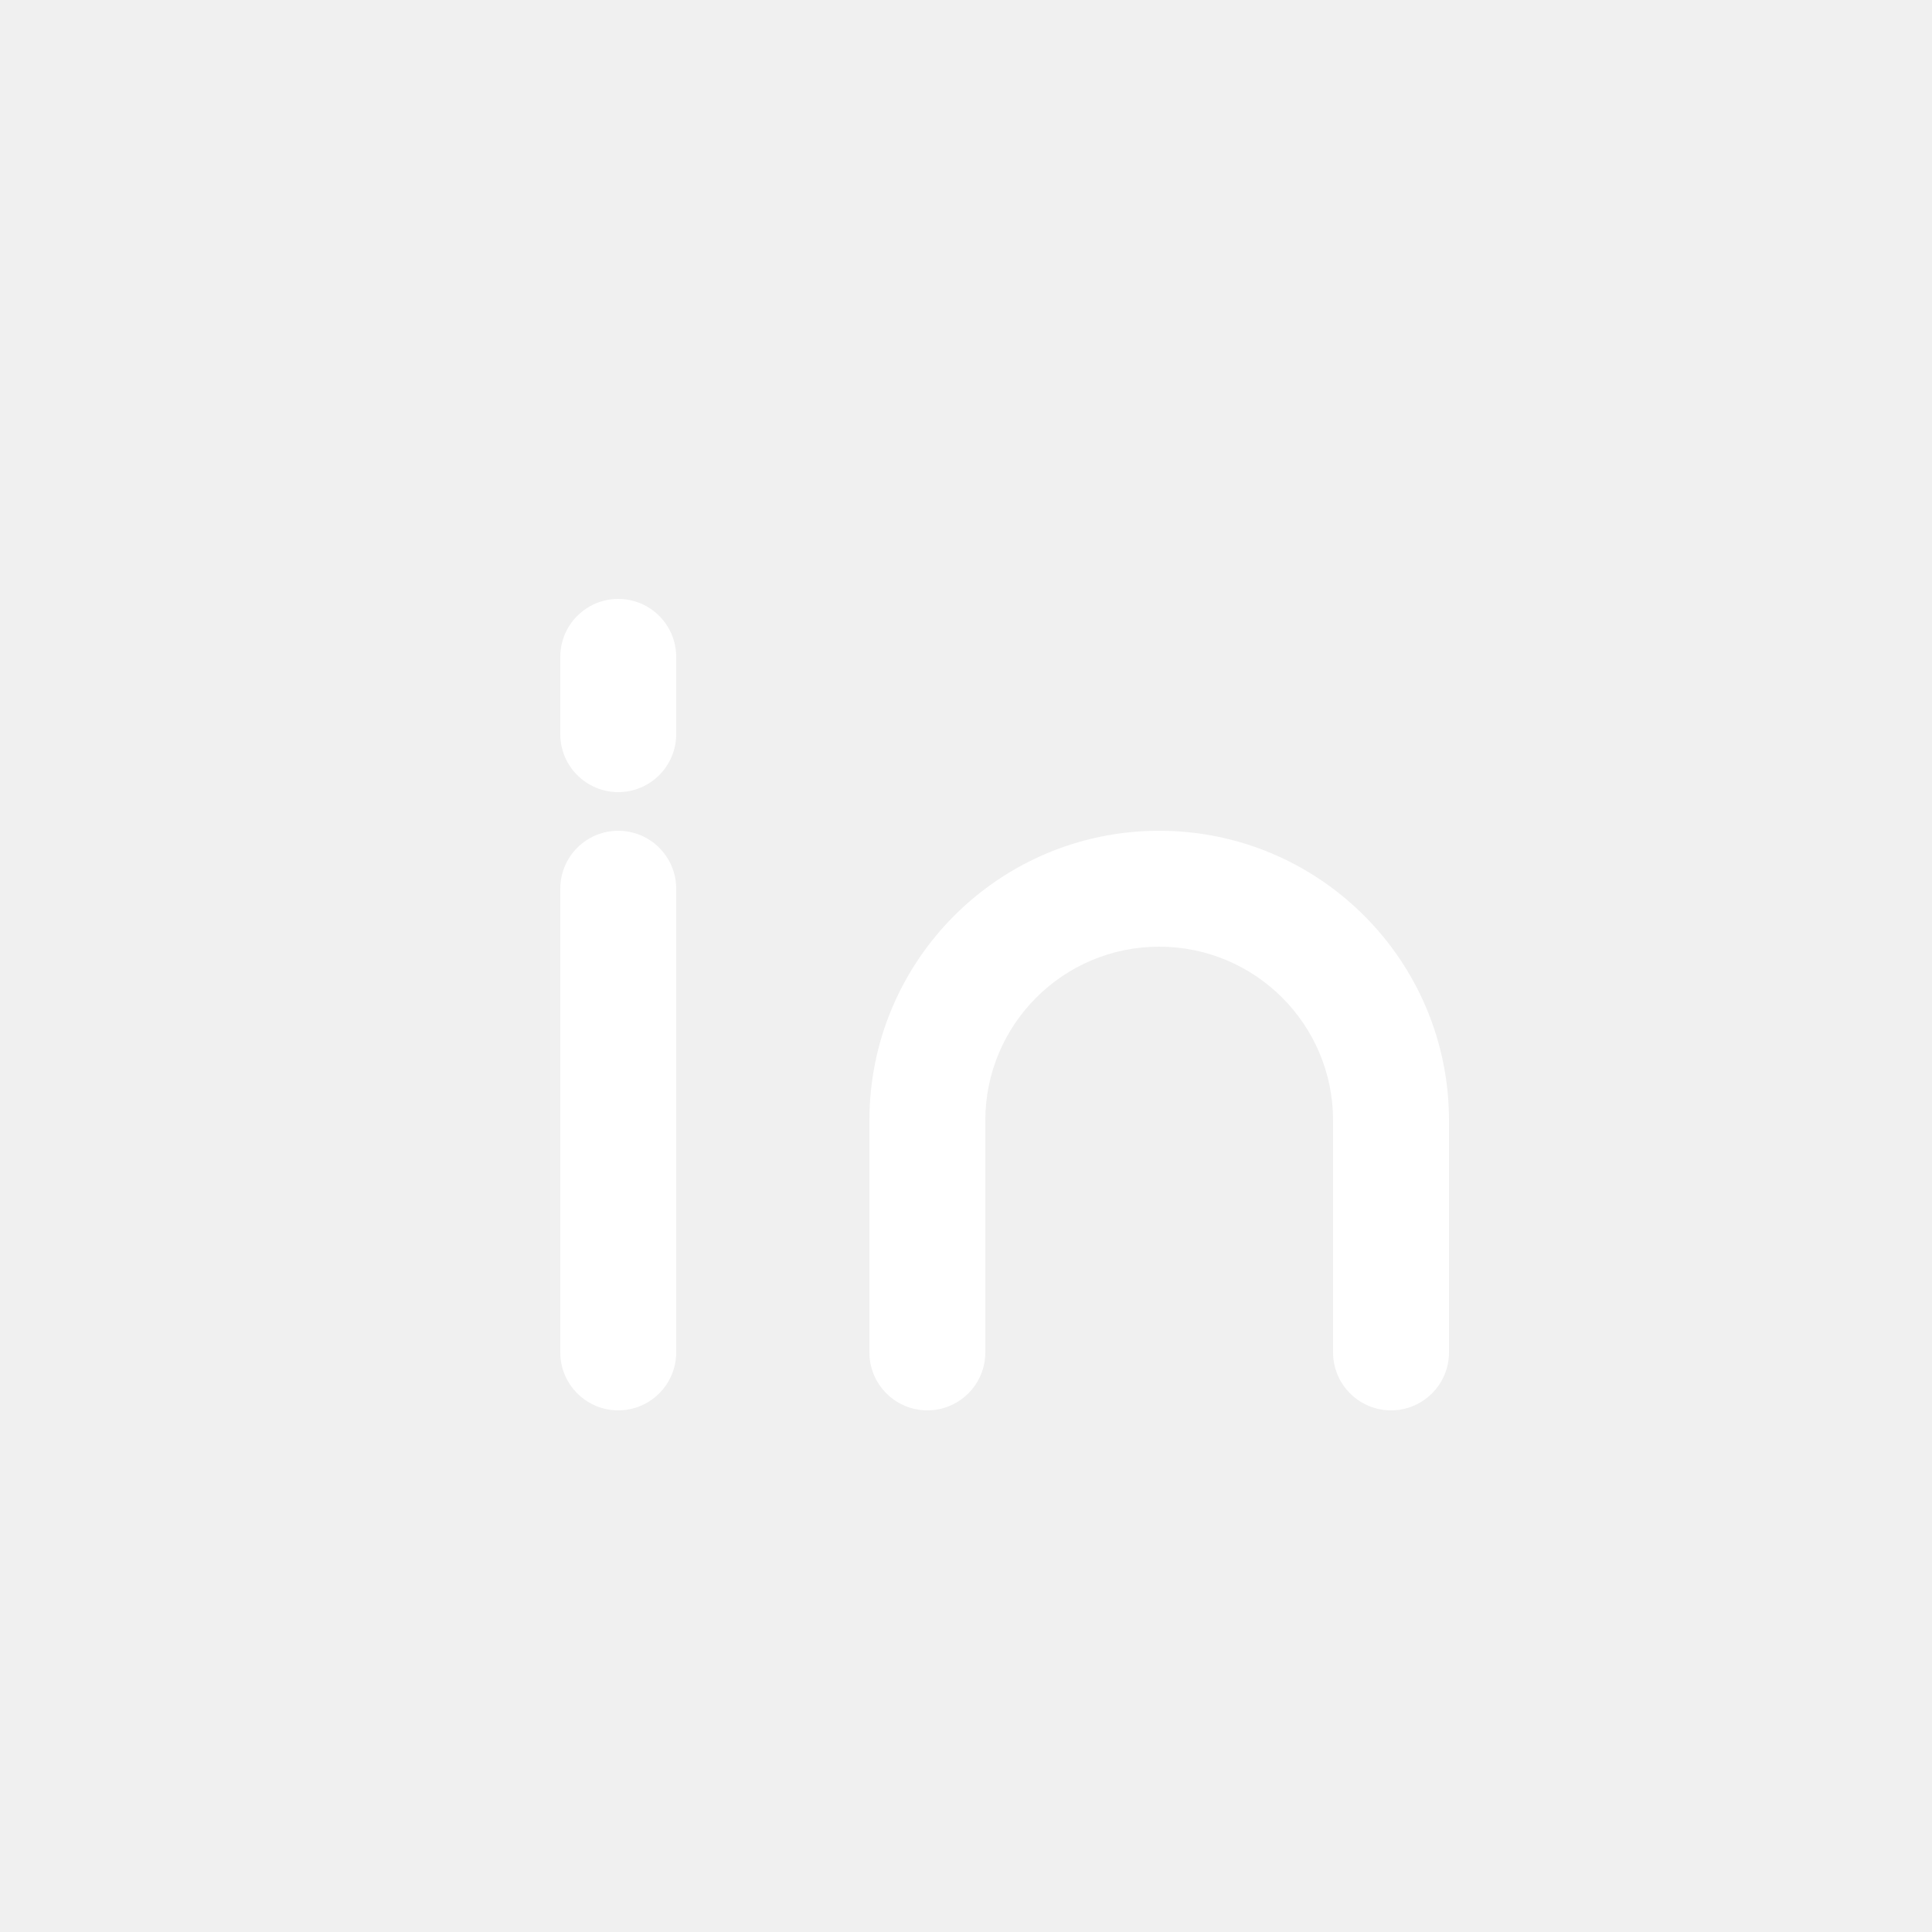
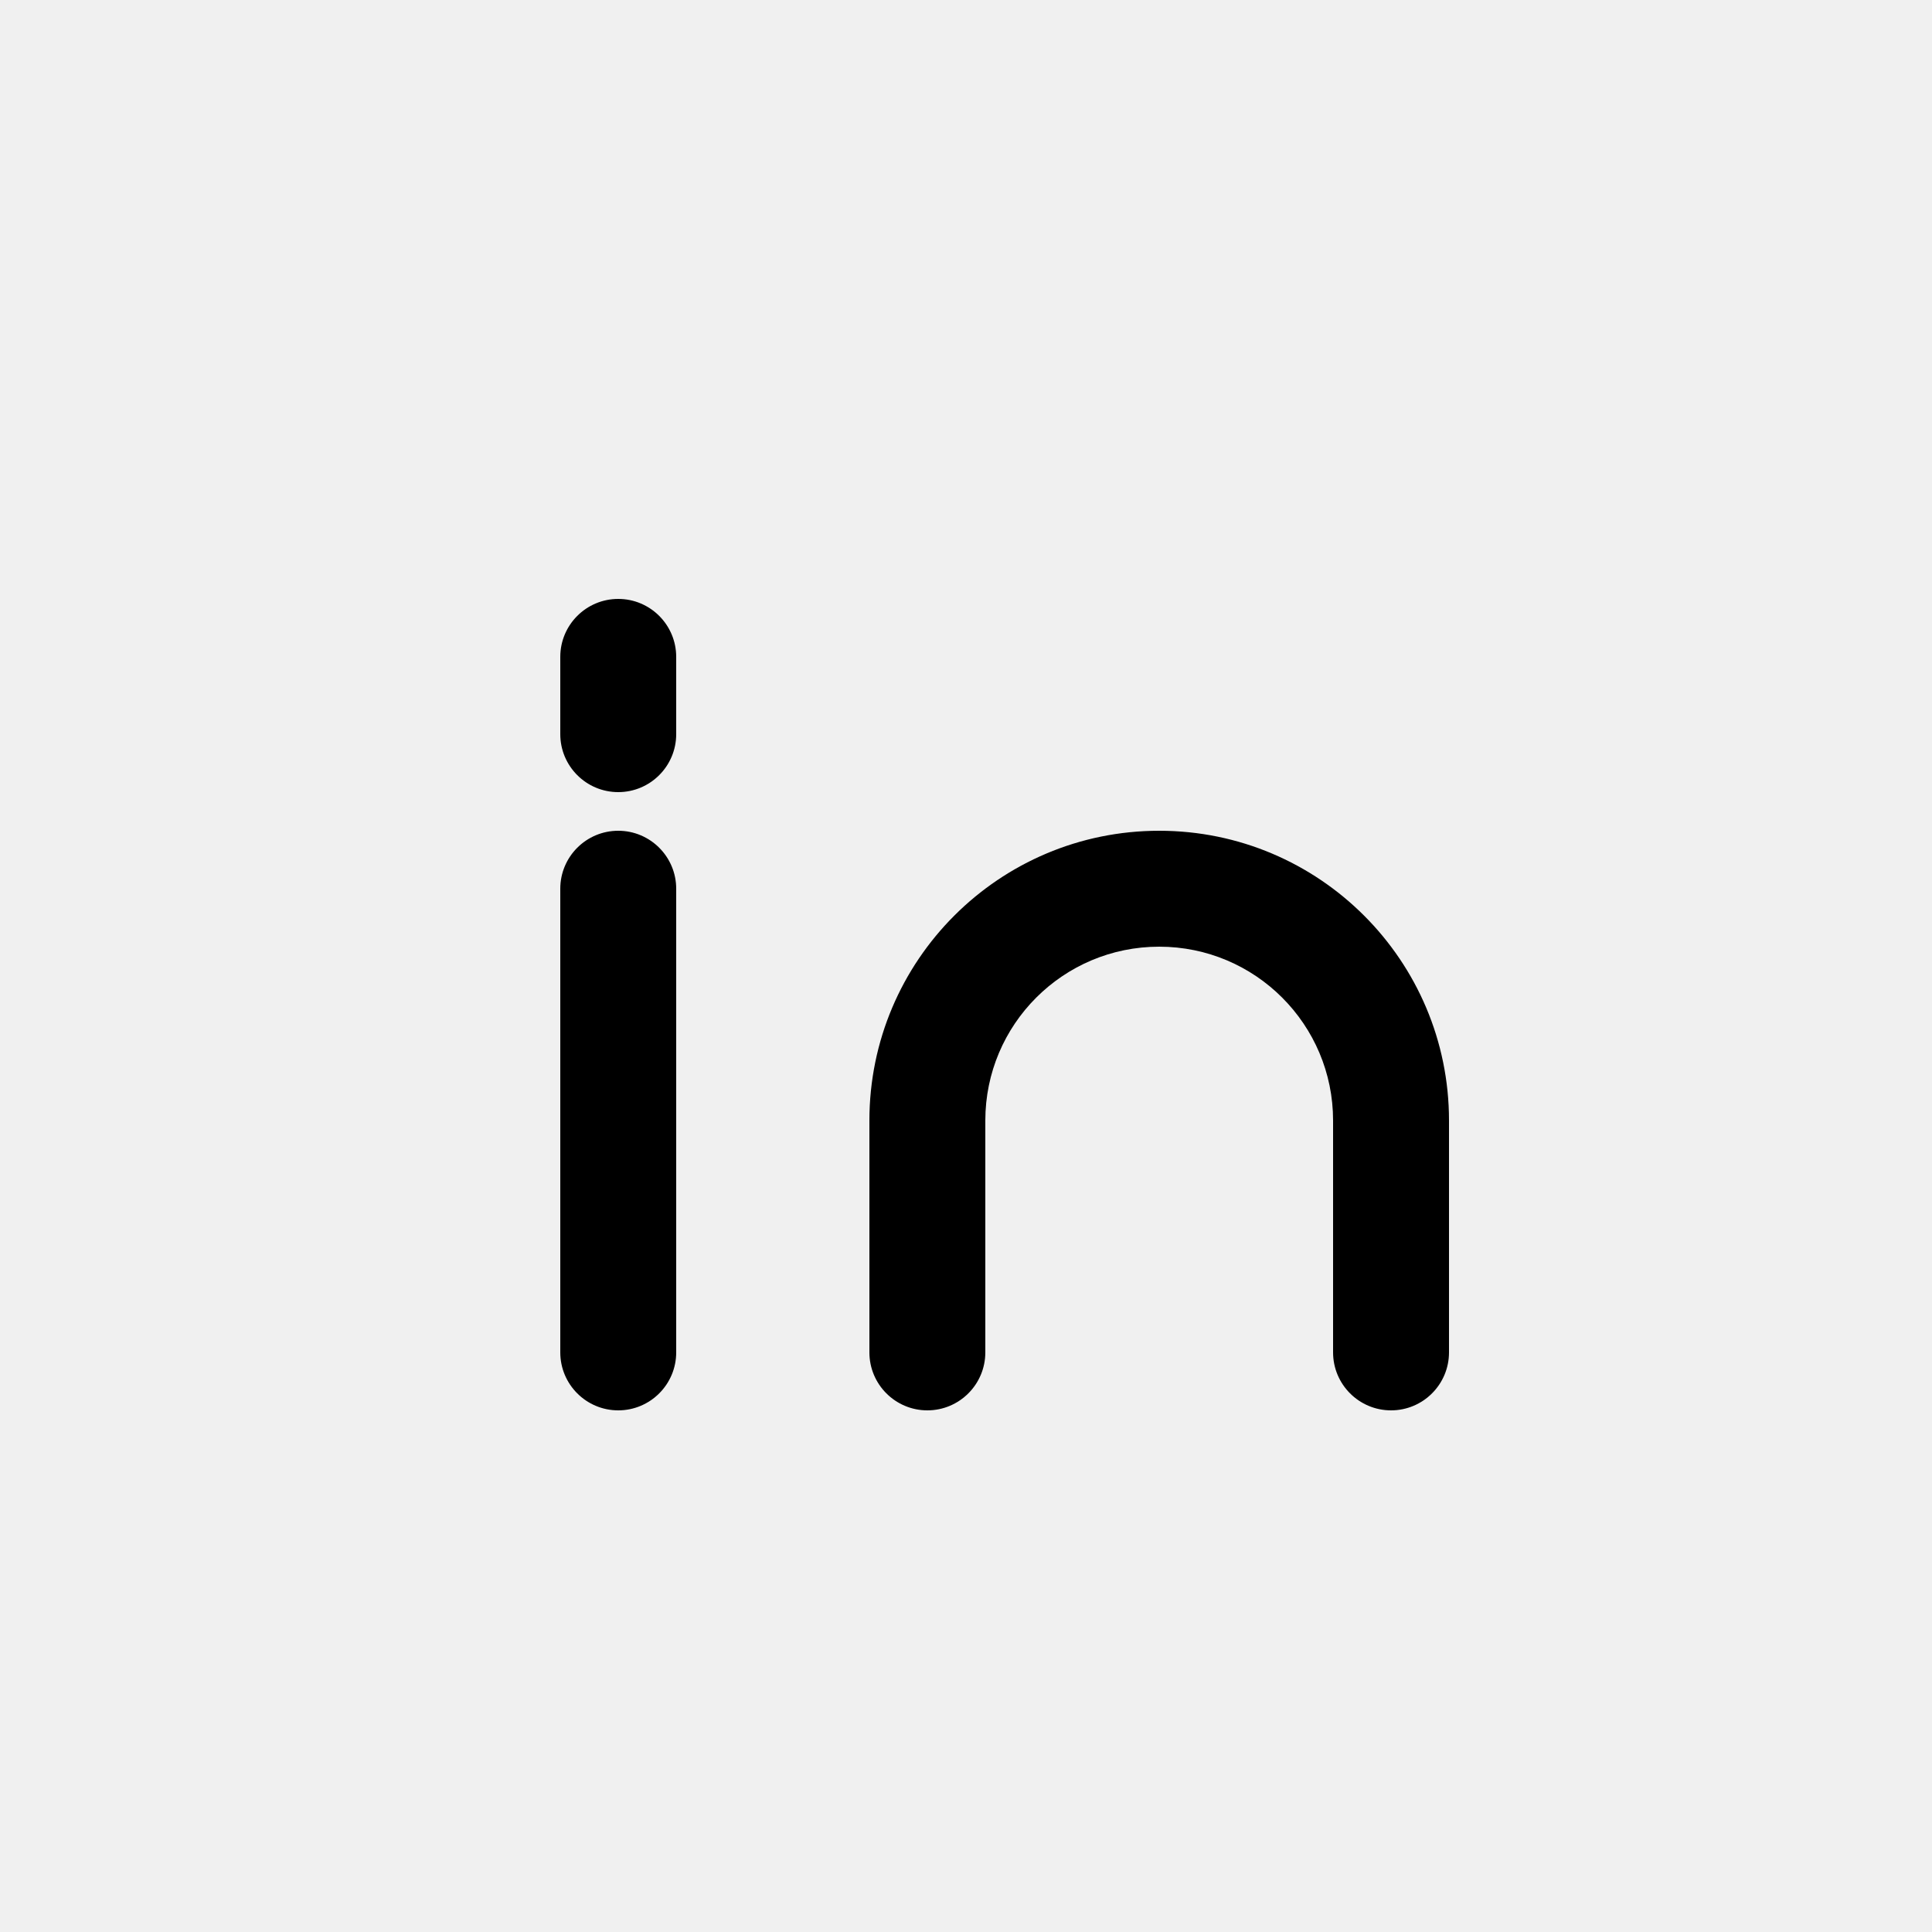
<svg xmlns="http://www.w3.org/2000/svg" viewBox="0 -0.5 25 25" fill="none">
  <g id="SVGRepo_bgCarrier" stroke-width="0" />
  <g id="SVGRepo_tracerCarrier" stroke-linecap="round" stroke-linejoin="round" />
  <g id="SVGRepo_iconCarrier">
-     <path d="M8.75 11C8.75 10.586 8.414 10.25 8 10.25C7.586 10.25 7.25 10.586 7.25 11H8.75ZM7.25 17C7.25 17.414 7.586 17.75 8 17.75C8.414 17.75 8.75 17.414 8.75 17H7.25ZM17.25 17C17.25 17.414 17.586 17.75 18 17.75C18.414 17.75 18.75 17.414 18.75 17H17.25ZM12 14H11.25H12ZM11.25 17C11.25 17.414 11.586 17.75 12 17.75C12.414 17.75 12.75 17.414 12.75 17H11.25ZM8.75 8C8.75 7.586 8.414 7.25 8 7.25C7.586 7.25 7.25 7.586 7.25 8H8.75ZM7.25 9C7.25 9.414 7.586 9.75 8 9.75C8.414 9.75 8.75 9.414 8.75 9H7.25ZM7.25 11V17H8.75V11H7.25ZM18.75 17V14H17.25V17H18.75ZM18.75 14C18.75 11.929 17.071 10.25 15 10.25V11.75C16.243 11.75 17.25 12.757 17.25 14H18.75ZM15 10.25C12.929 10.25 11.25 11.929 11.25 14H12.75C12.75 12.757 13.757 11.75 15 11.75V10.25ZM11.25 14V17H12.75V14H11.25ZM7.25 8V9H8.75V8H7.25Z" fill="#FFFFFF" />
+     <path d="M8.75 11C8.75 10.586 8.414 10.25 8 10.25C7.586 10.25 7.25 10.586 7.25 11H8.75ZM7.25 17C7.25 17.414 7.586 17.75 8 17.75C8.414 17.75 8.75 17.414 8.75 17H7.25ZM17.25 17C17.25 17.414 17.586 17.75 18 17.75C18.414 17.75 18.75 17.414 18.75 17H17.25ZM12 14H11.25H12ZM11.25 17C11.25 17.414 11.586 17.75 12 17.75C12.414 17.75 12.75 17.414 12.75 17H11.25ZM8.75 8C8.75 7.586 8.414 7.25 8 7.25C7.586 7.25 7.25 7.586 7.25 8H8.75ZM7.25 9C7.25 9.414 7.586 9.75 8 9.75C8.414 9.75 8.75 9.414 8.75 9H7.25ZM7.25 11V17H8.75V11H7.25ZM18.75 17V14H17.25V17H18.75ZM18.75 14C18.75 11.929 17.071 10.25 15 10.25V11.75C16.243 11.75 17.25 12.757 17.25 14H18.75ZM15 10.25C12.929 10.25 11.25 11.929 11.25 14H12.75C12.75 12.757 13.757 11.75 15 11.75V10.25ZM11.25 14V17H12.75V14H11.25ZM7.25 8V9H8.75V8H7.25Z" fill="#000000" />
  </g>
</svg>
